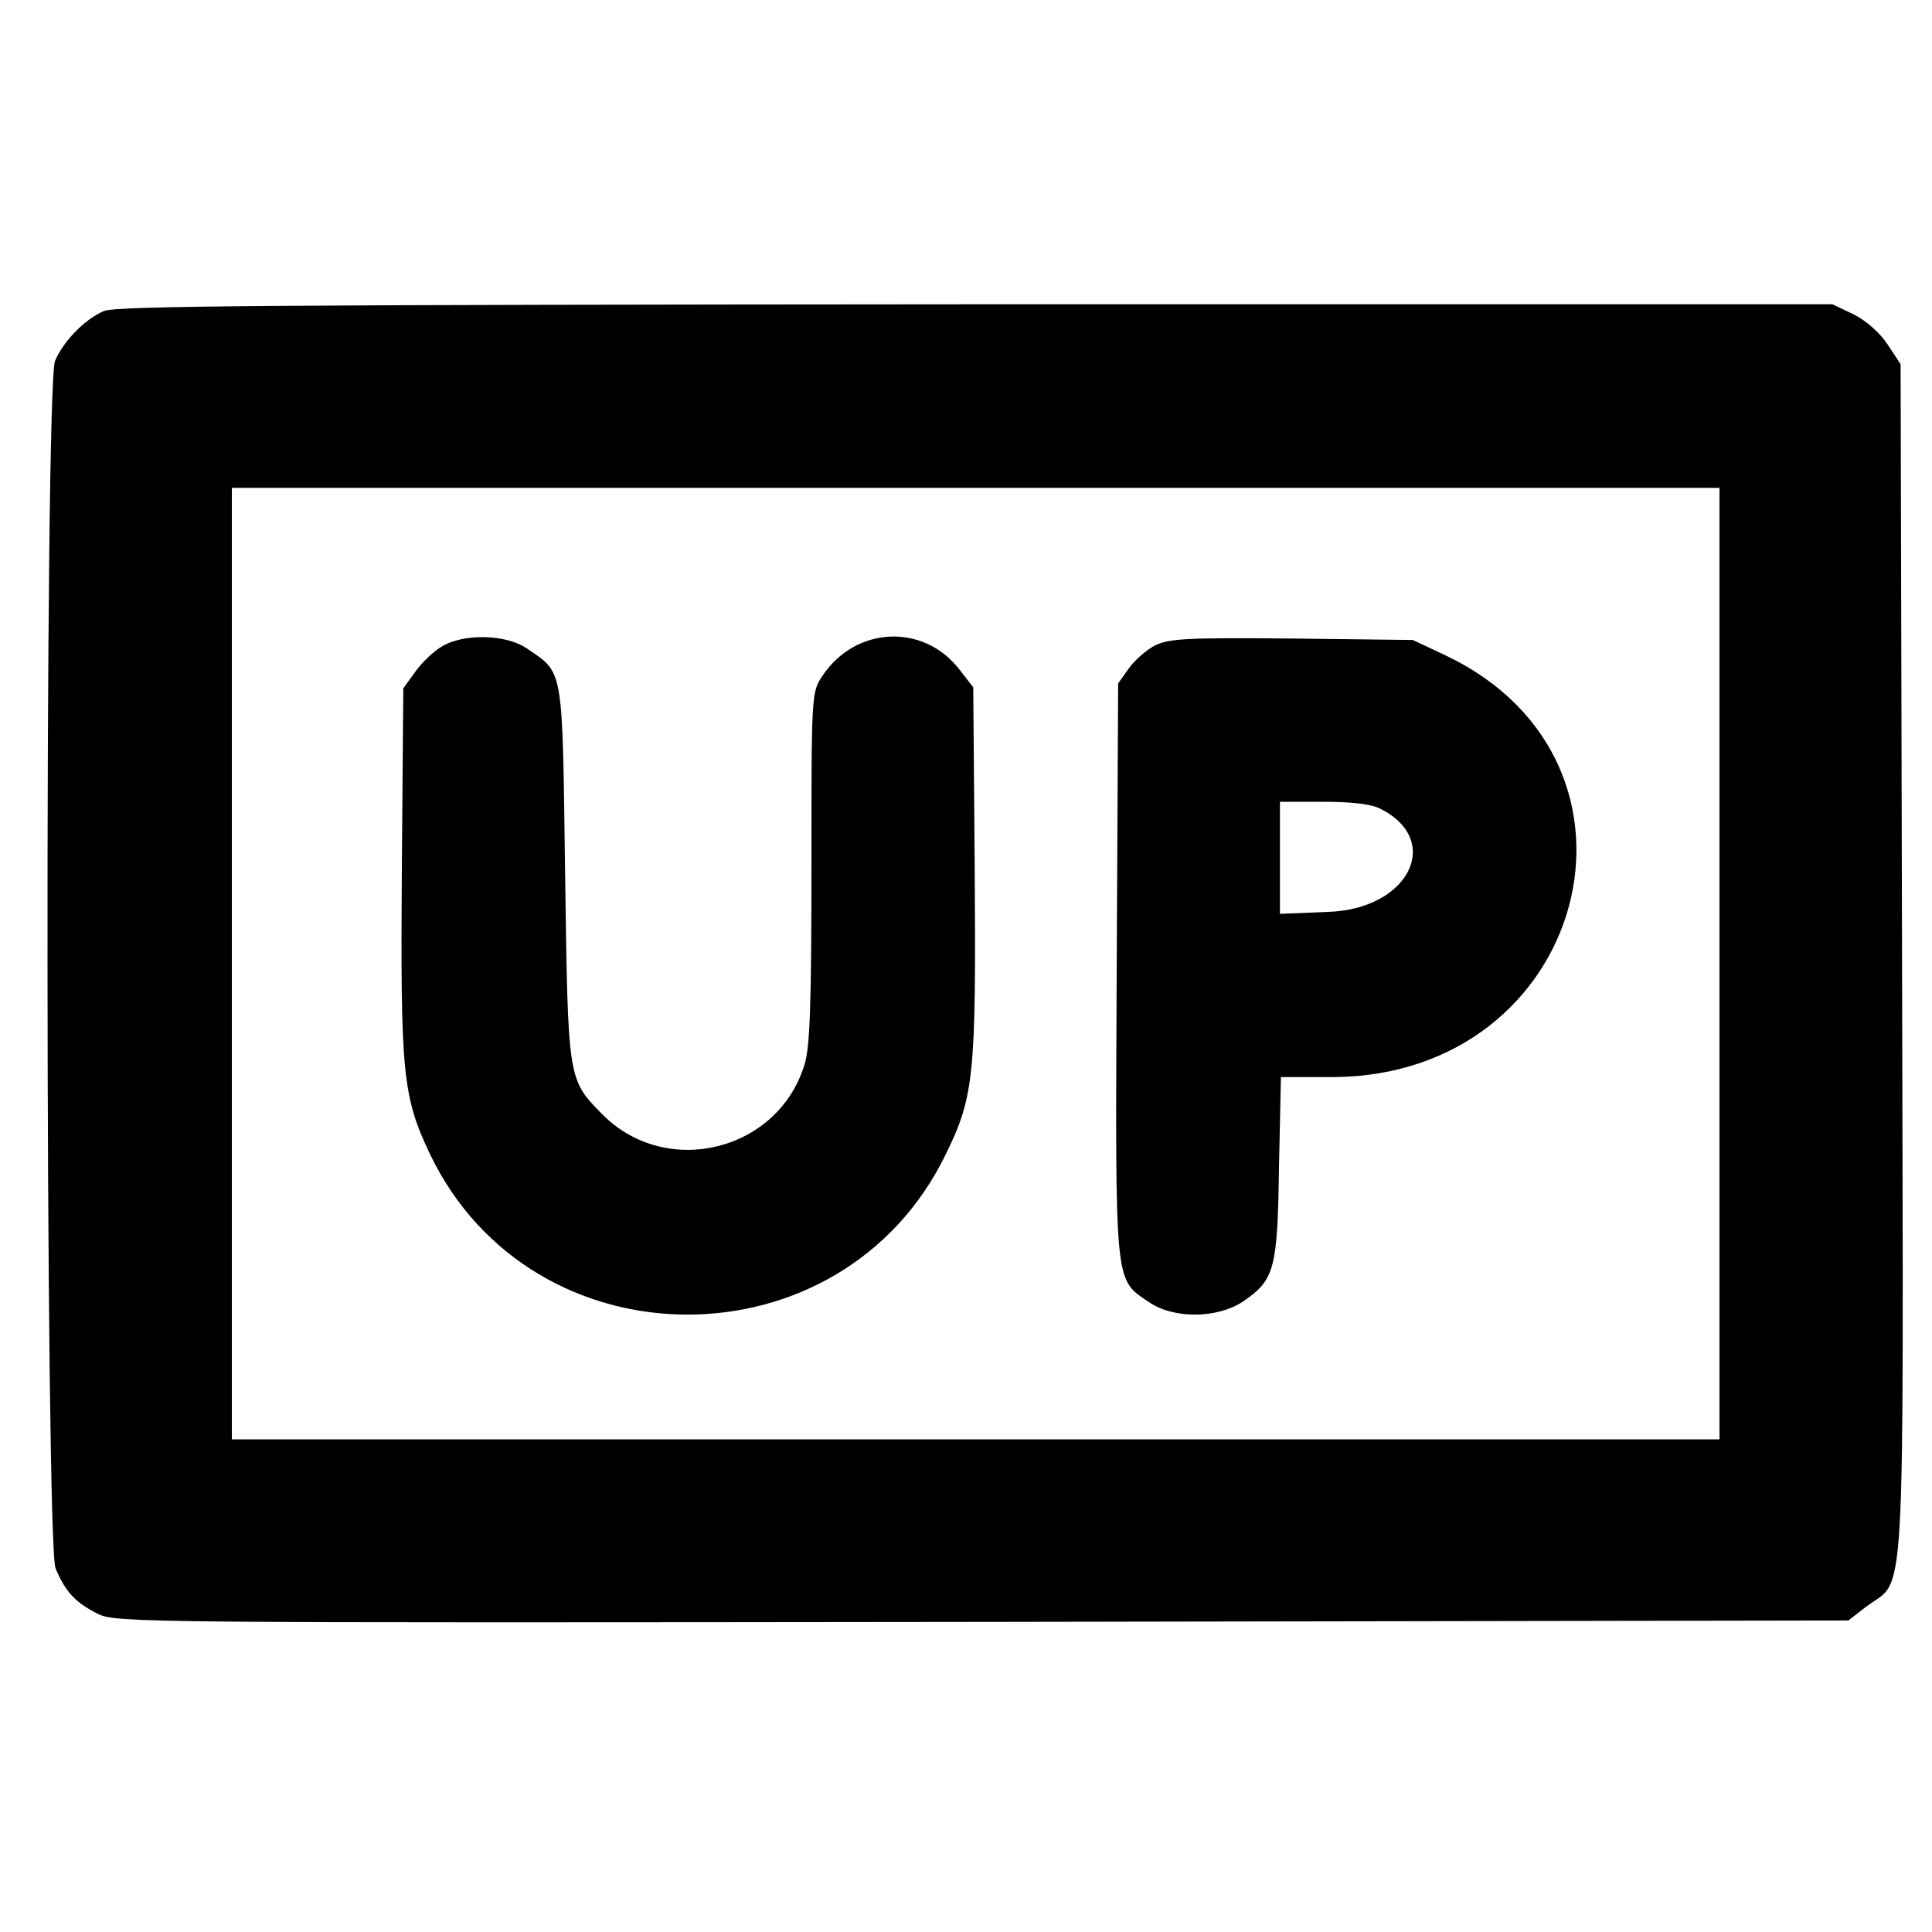
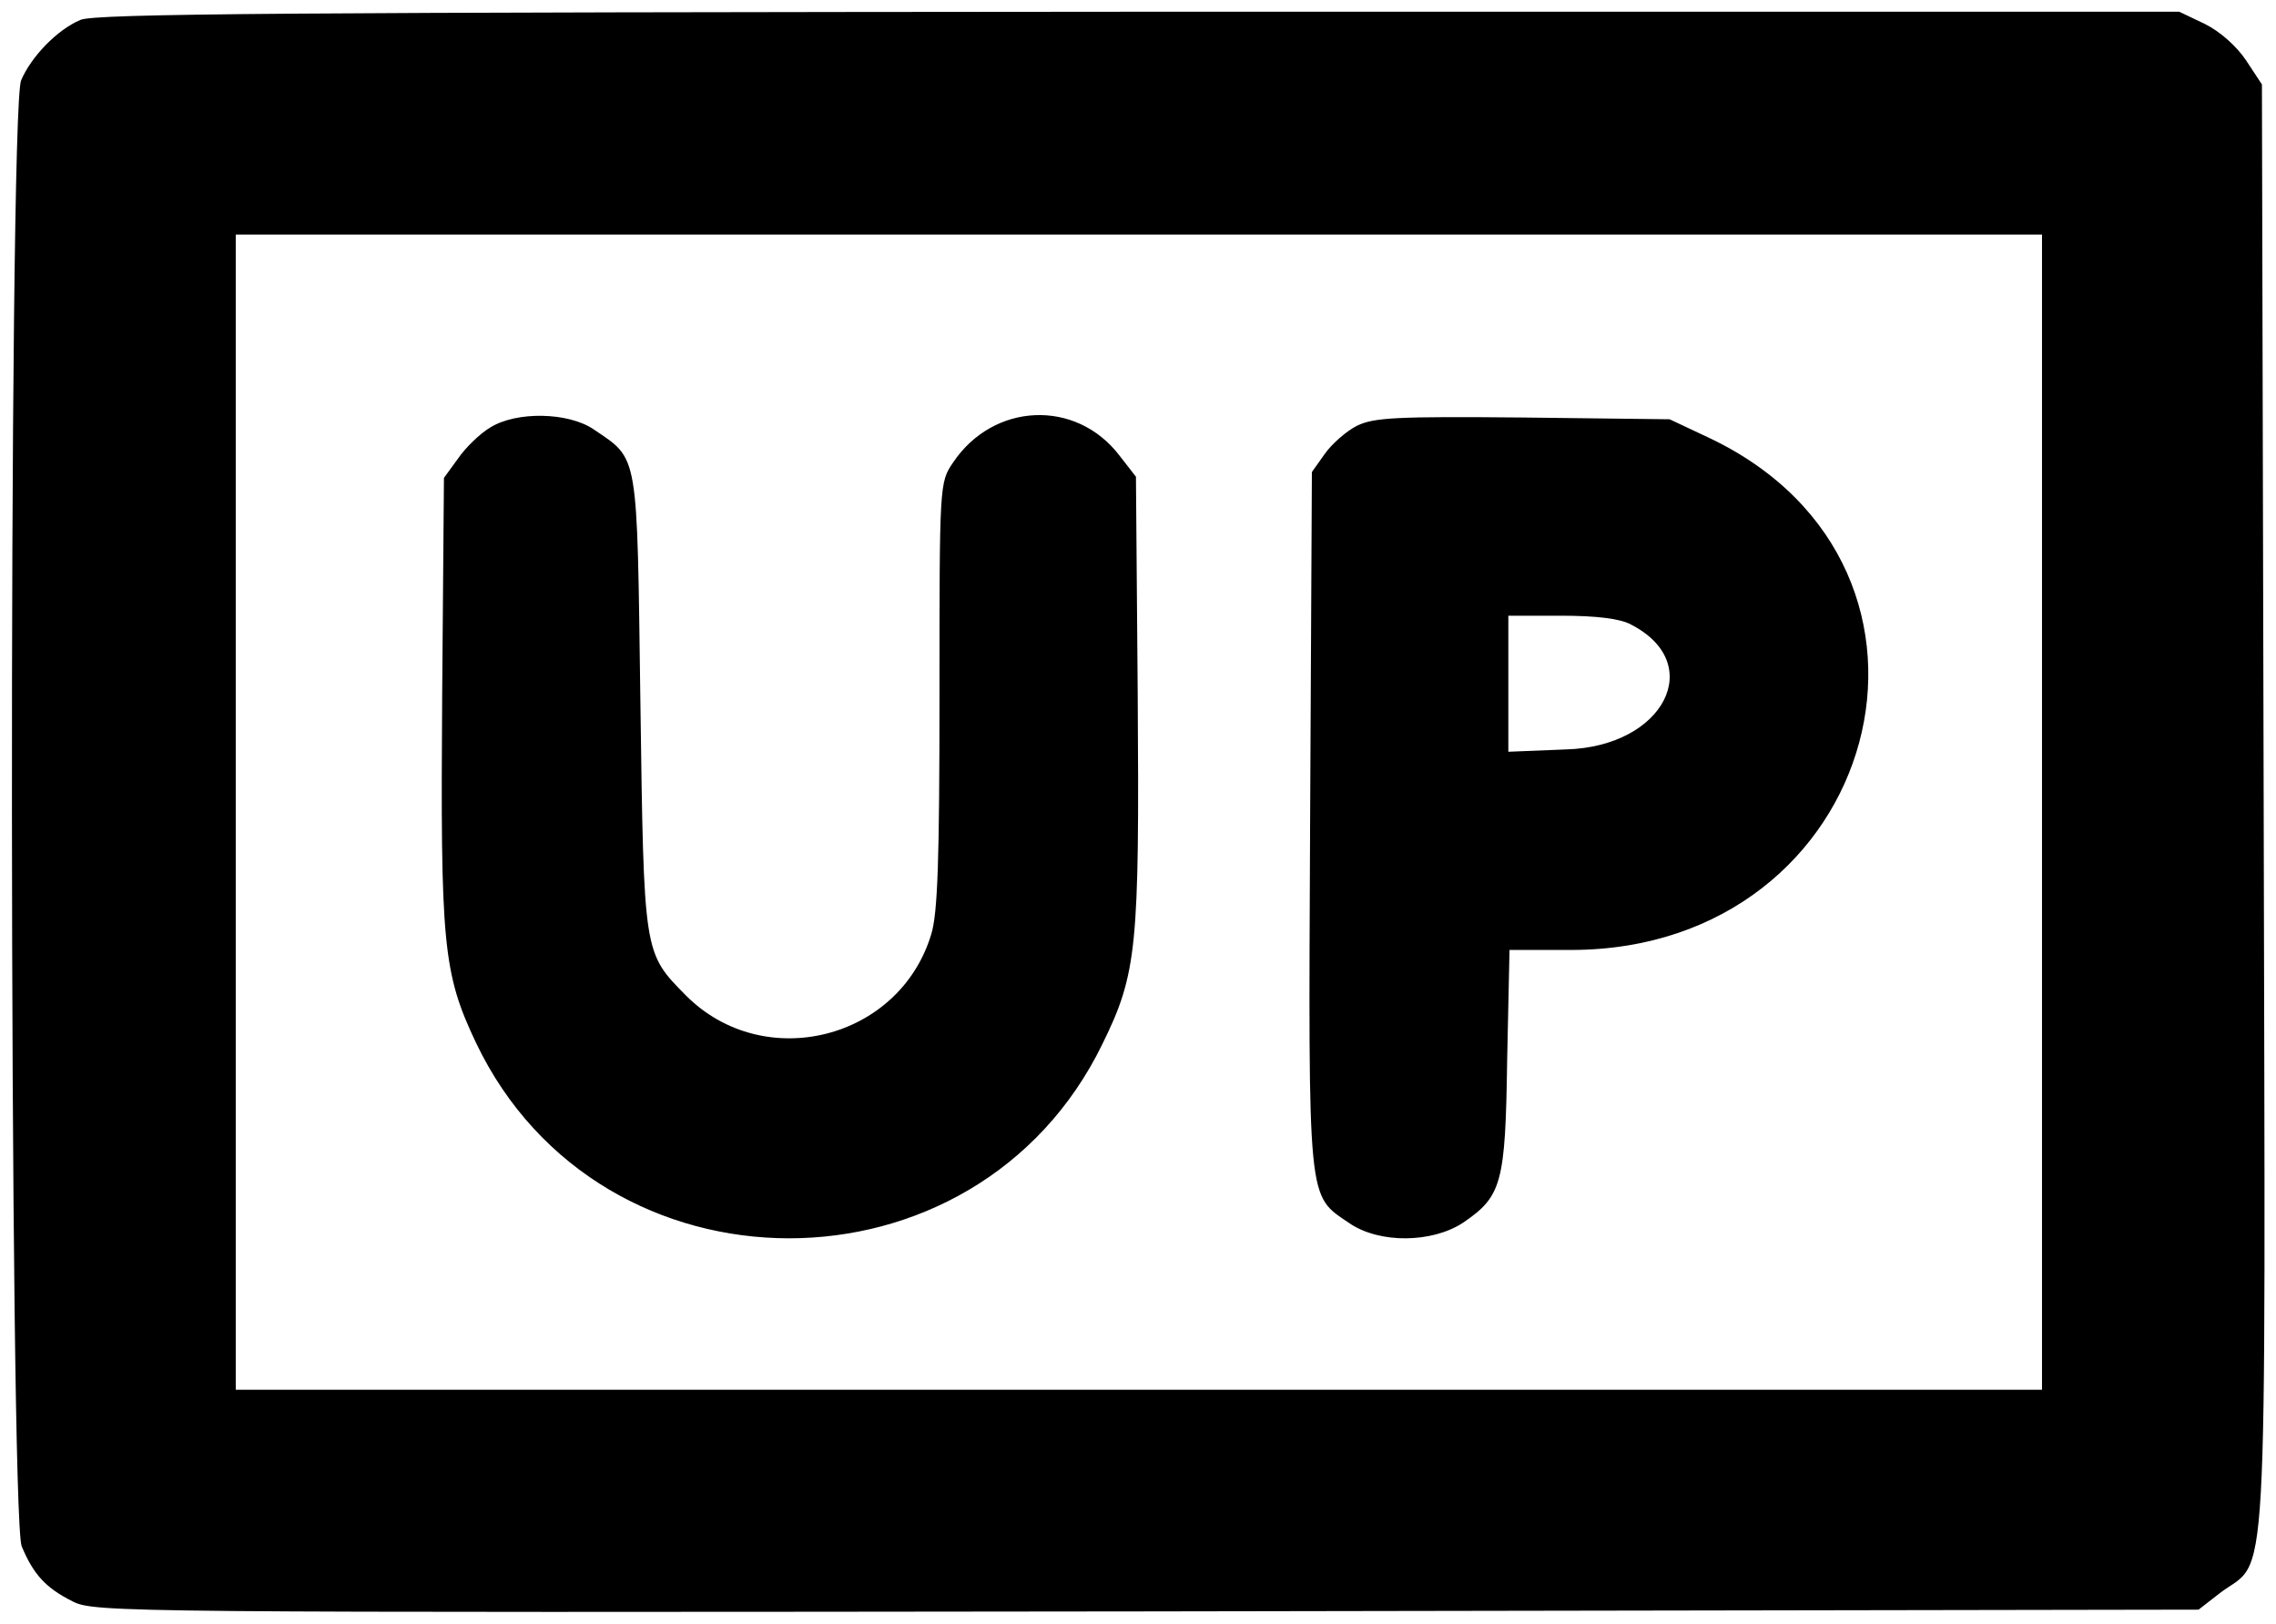
- <svg xmlns="http://www.w3.org/2000/svg" version="1.0" viewBox="0 0 400 400" preserveAspectRatio="xMidYMid meet">
+ <svg xmlns="http://www.w3.org/2000/svg" version="1.0" viewBox="7.8 61 388.1 276.9" preserveAspectRatio="xMidYMid meet">
  <g transform="translate(0,400) scale(0.1,-0.1)" fill="currentColor">
    <path d="M215 3356 c-40 -17 -84 -63 -101 -103 -22 -52 -20 -2448 1 -2500 20 -48 41 -71 87 -94 37 -19 85 -19 1831 -17 l1794 3 36 28 c84 64 78 -52 75 1340 l-3 1233 -27 41 c-16 24 -44 49 -70 62 l-44 21 -1775 0 c-1448 -1 -1780 -3 -1804 -14z m3345 -1351 l0 -985 -1540 0 -1540 0 0 985 0 985 1540 0 1540 0 0 -985z M914 2661 c-17 -10 -42 -34 -55 -53 l-24 -33 -3 -369 c-3 -427 1 -475 58 -595 212 -443 853 -444 1068 -1 59 120 63 165 60 596 l-3 371 -28 36 c-74 97 -215 91 -284 -12 -23 -34 -23 -36 -23 -396 0 -281 -3 -372 -14 -408 -54 -180 -285 -238 -418 -105 -73 74 -72 69 -78 500 -6 432 -2 413 -80 466 -43 29 -131 31 -176 3z M2392 2664 c-18 -9 -43 -31 -55 -48 l-22 -31 -3 -593 c-3 -662 -5 -639 67 -688 51 -35 141 -34 194 1 66 45 72 67 75 278 l4 187 106 0 c527 1 702 651 235 873 l-68 32 -250 3 c-216 2 -254 0 -283 -14z m467 -339 c129 -66 57 -208 -110 -213 l-99 -4 0 116 0 116 90 0 c60 0 101 -5 119 -15z" />
  </g>
</svg>
